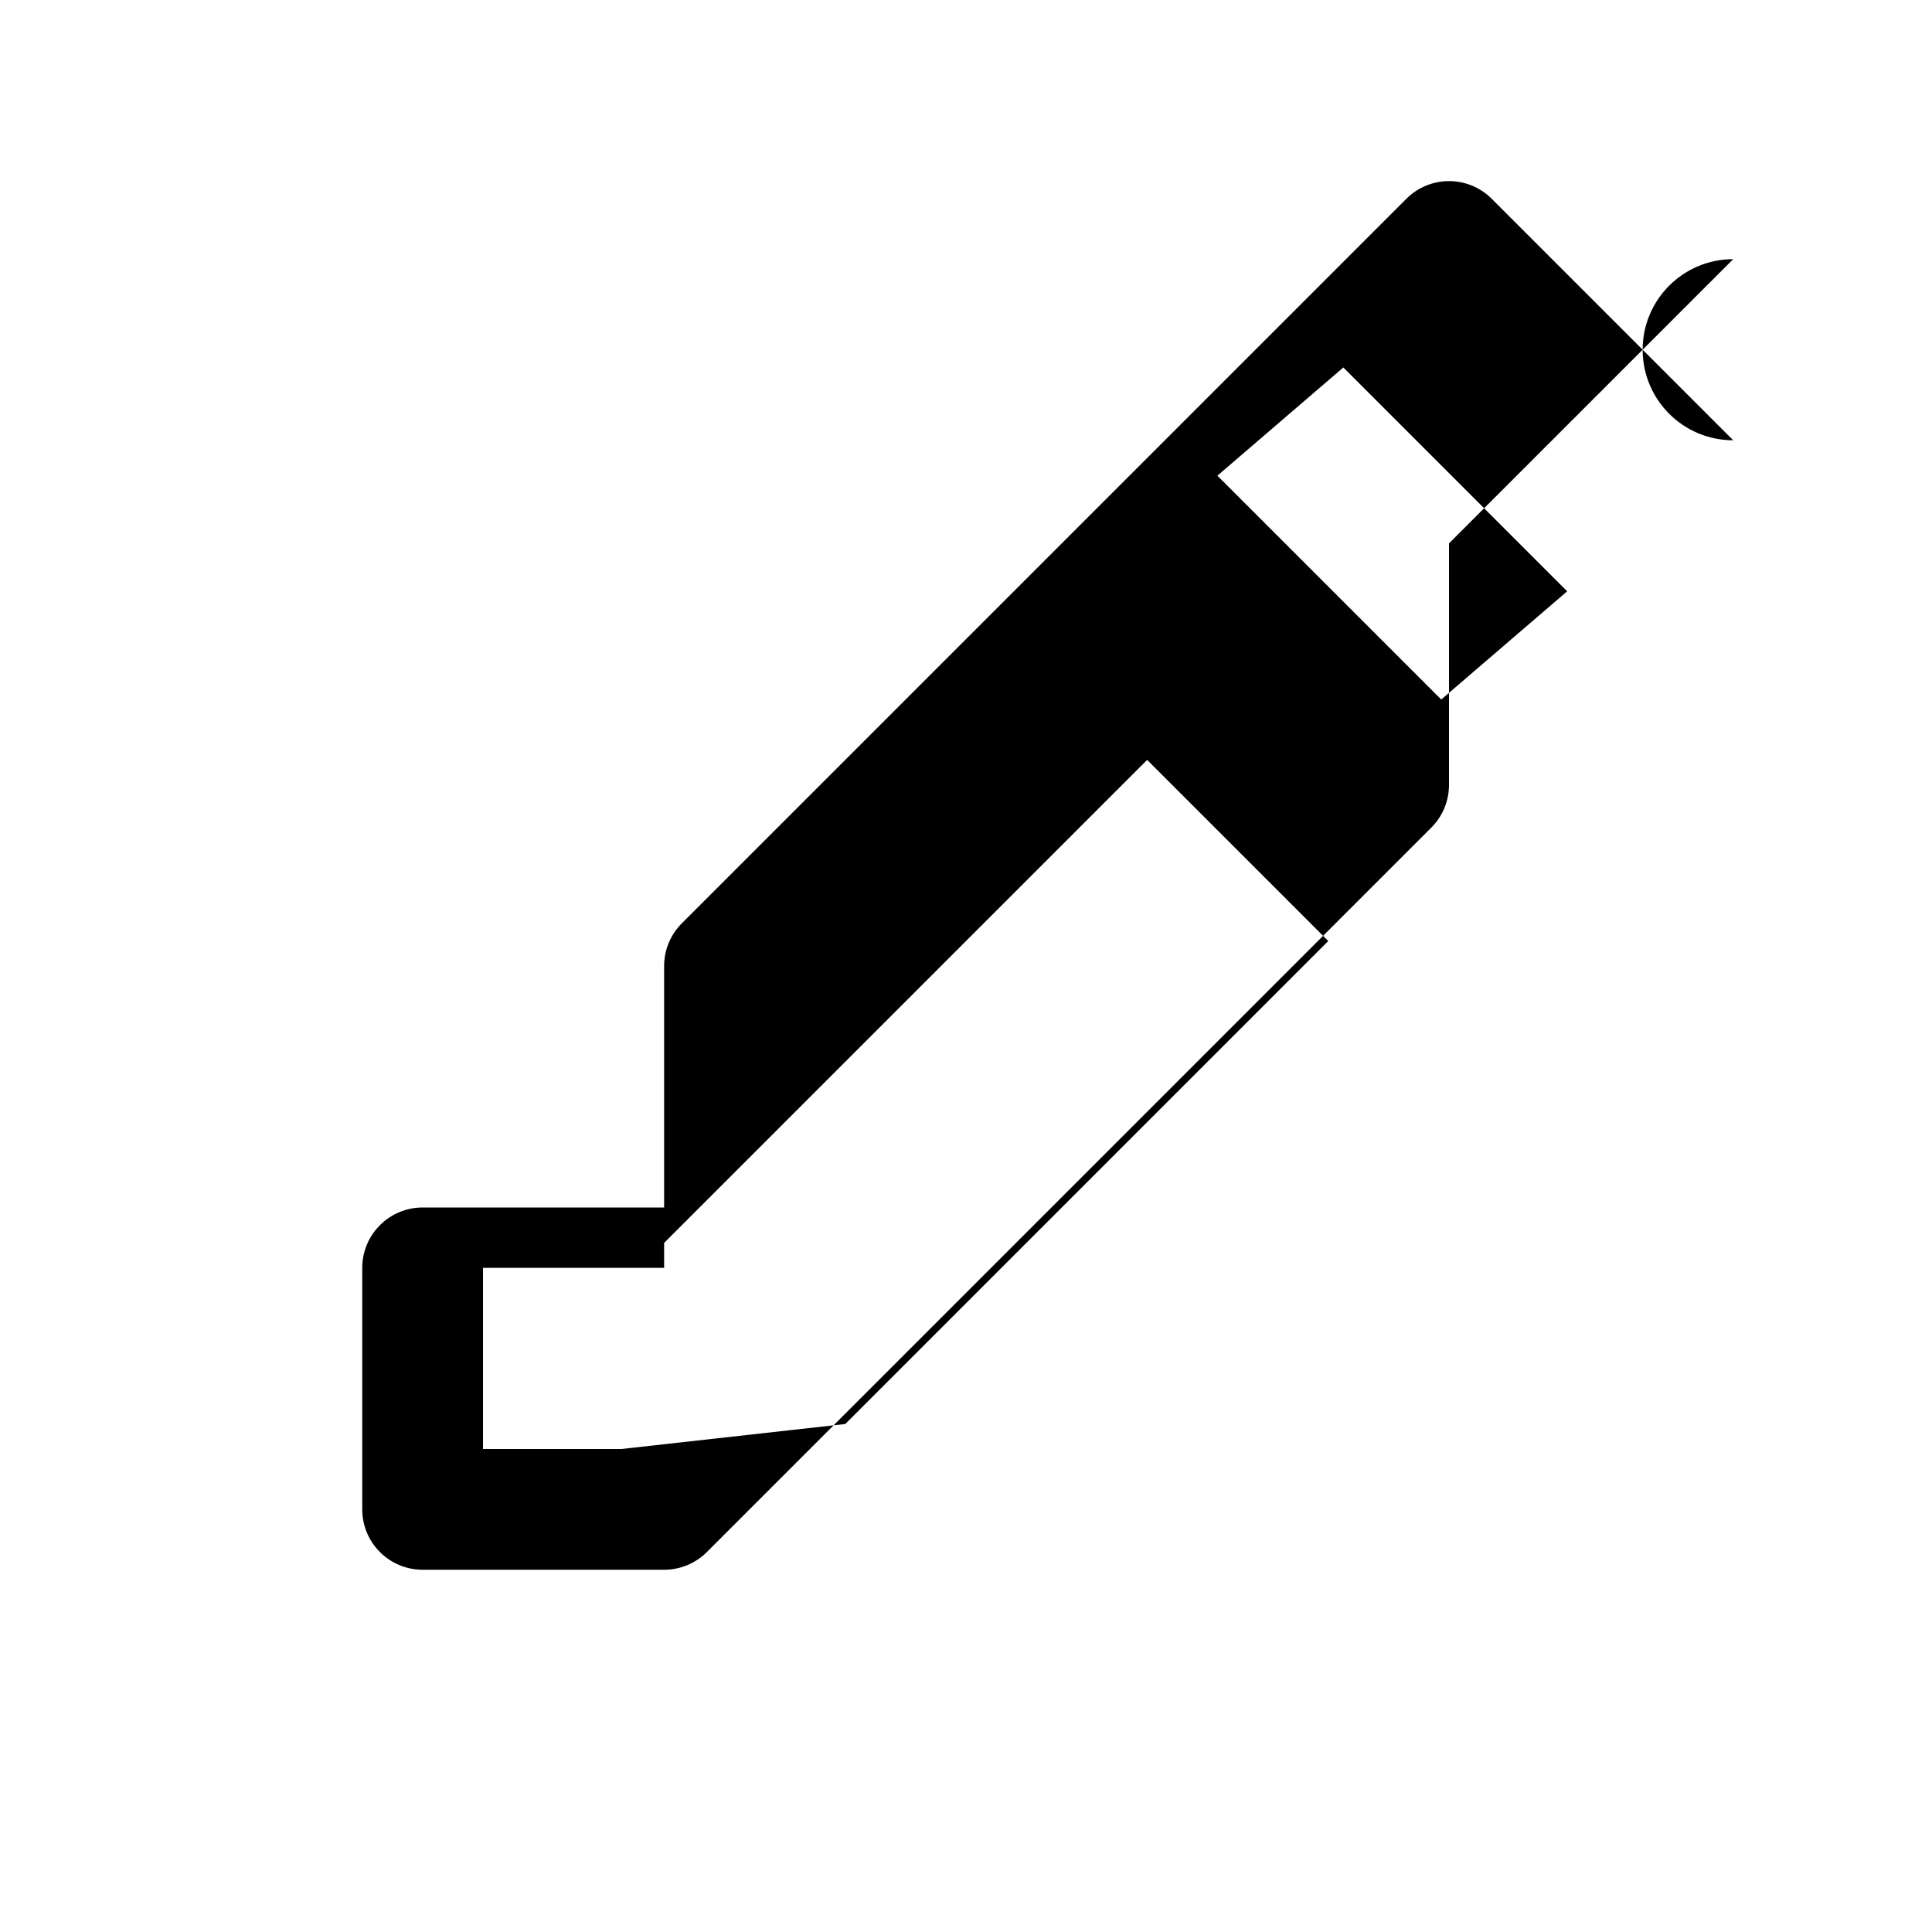
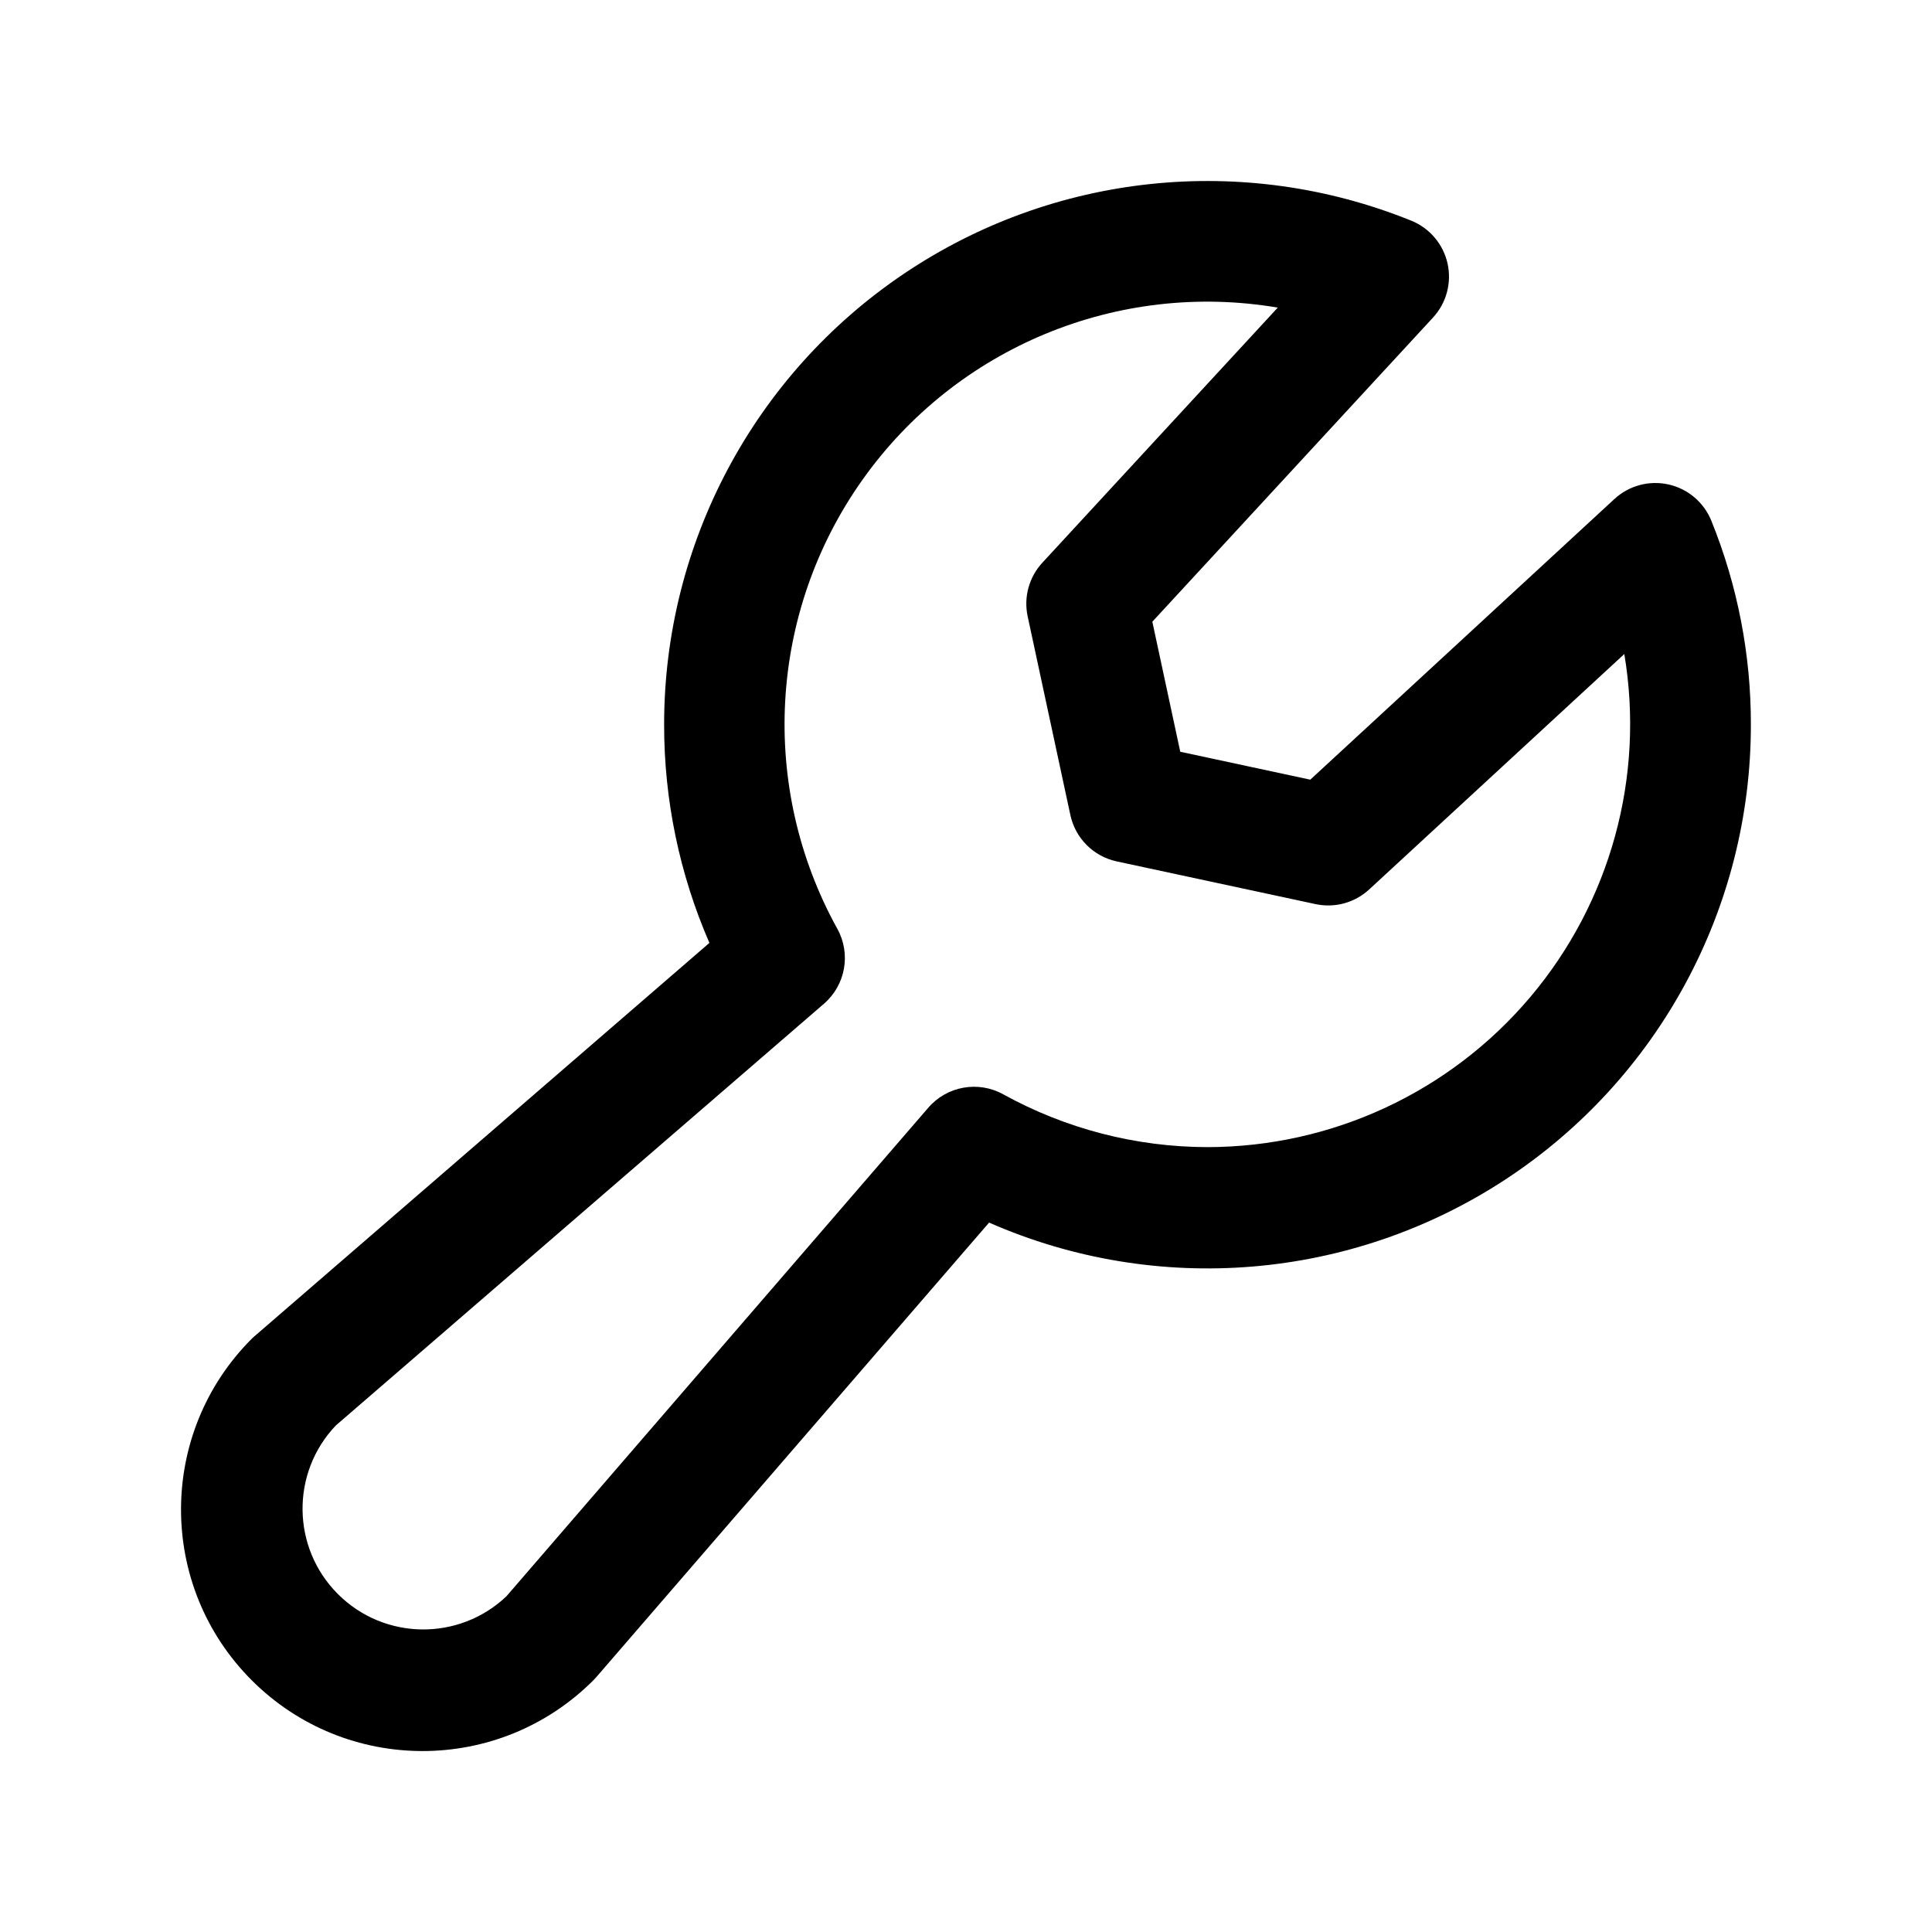
- <svg xmlns="http://www.w3.org/2000/svg" width="32" height="32" viewBox="0 0 256 256">
-   <path d="M229.66,58.34l-32-32a8,8,0,0,0-11.31,0l-96,96A8,8,0,0,0,88,128v32H56a8,8,0,0,0-8,8v32a8,8,0,0,0,8,8h32a8,8,0,0,0,5.66-2.34l96-96A8,8,0,0,0,192,104V72l37.66-37.66A8,8,0,0,0,229.66,58.34ZM82.34,192H64V168H88v-3.31l64-64L176,124.69l-64,64Zm108.63-99.31-29.66-29.66L178,48.69l29.66,29.66Z" fill="currentColor" />
+ <svg xmlns="http://www.w3.org/2000/svg" width="24" height="24" fill="#000000" viewBox="0 0 256 256">
+   <path d="M226.76,69a8,8,0,0,0-12.84-2.88l-40.3,37.19-17.23-3.7-3.7-17.23,37.19-40.3A8,8,0,0,0,187,29.24,72,72,0,0,0,88,96,72.34,72.34,0,0,0,94,124.94L33.79,177c-.15.12-.29.26-.43.39a32,32,0,0,0,45.26,45.26c.13-.13.27-.28.39-.42L131.06,162A72,72,0,0,0,232,96,71.56,71.56,0,0,0,226.76,69ZM160,152a56.14,56.14,0,0,1-27.07-7,8,8,0,0,0-9.92,1.77L67.11,211.51a16,16,0,0,1-22.62-22.62L109.18,133a8,8,0,0,0,1.77-9.93,56,56,0,0,1,58.36-82.31l-31.2,33.81a8,8,0,0,0-1.94,7.1L141.83,108a8,8,0,0,0,6.14,6.14l26.35,5.66a8,8,0,0,0,7.1-1.94l33.81-31.2A56.06,56.06,0,0,1,160,152Z" />
</svg>
